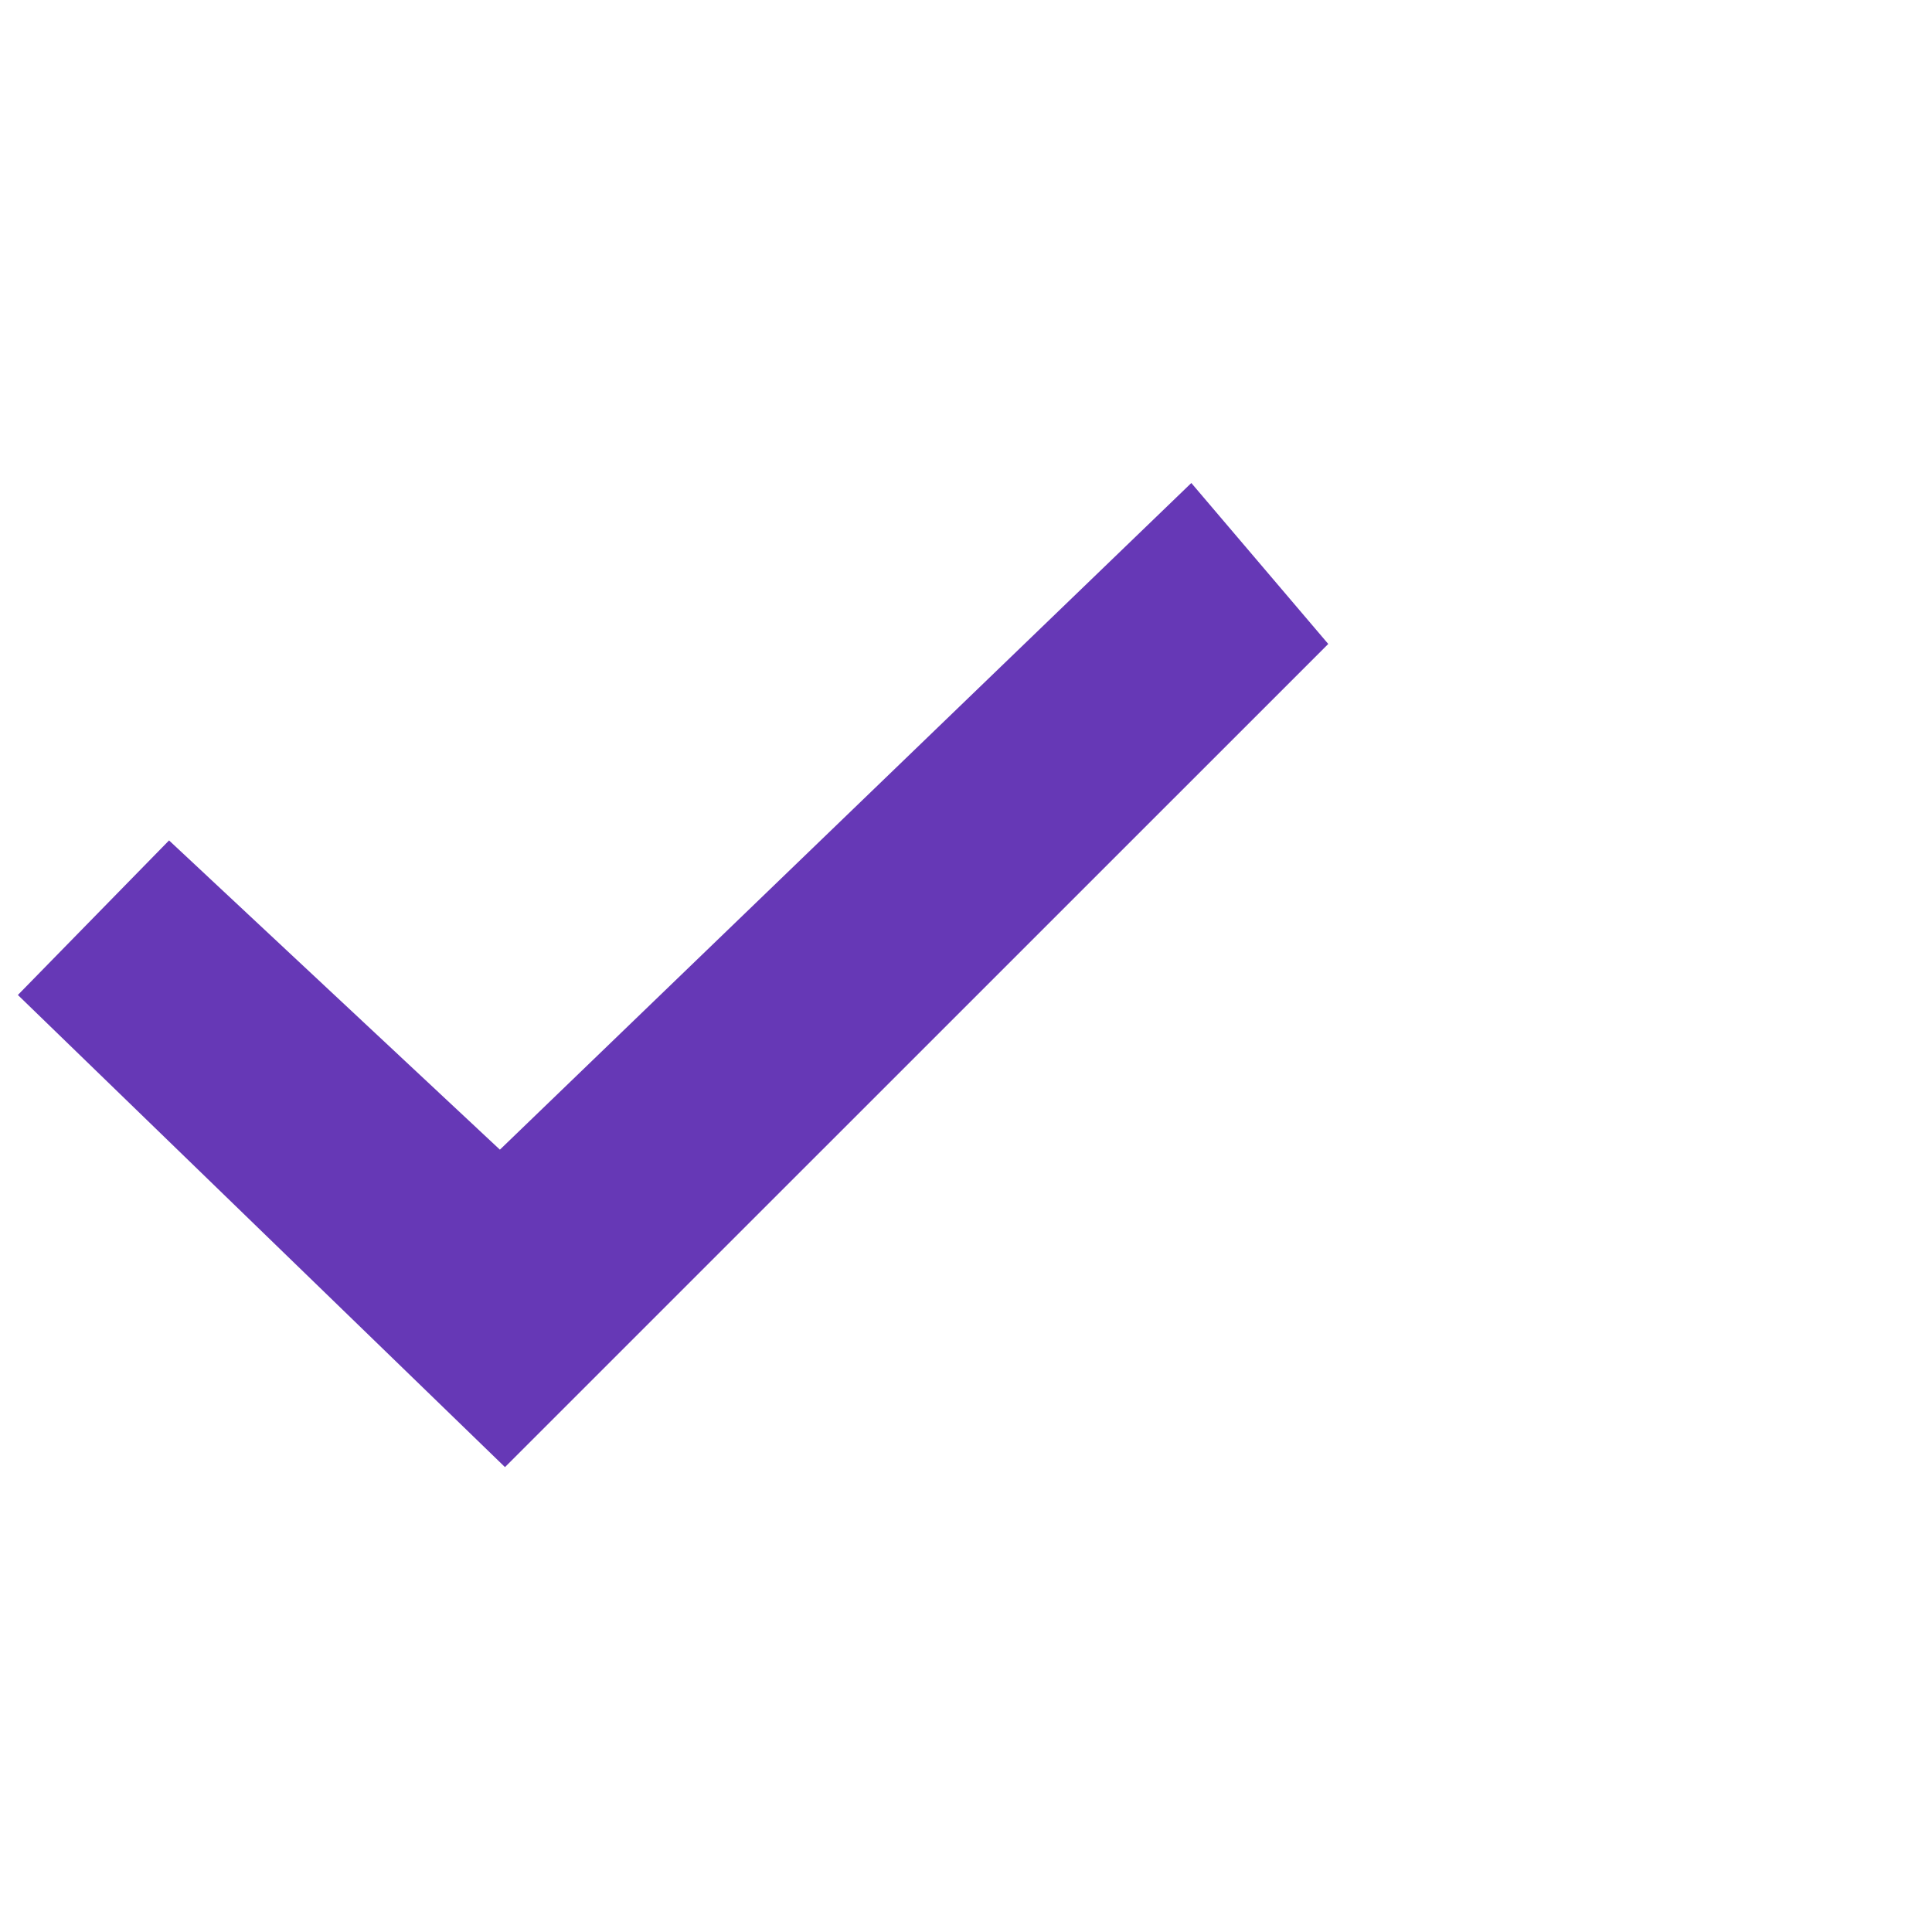
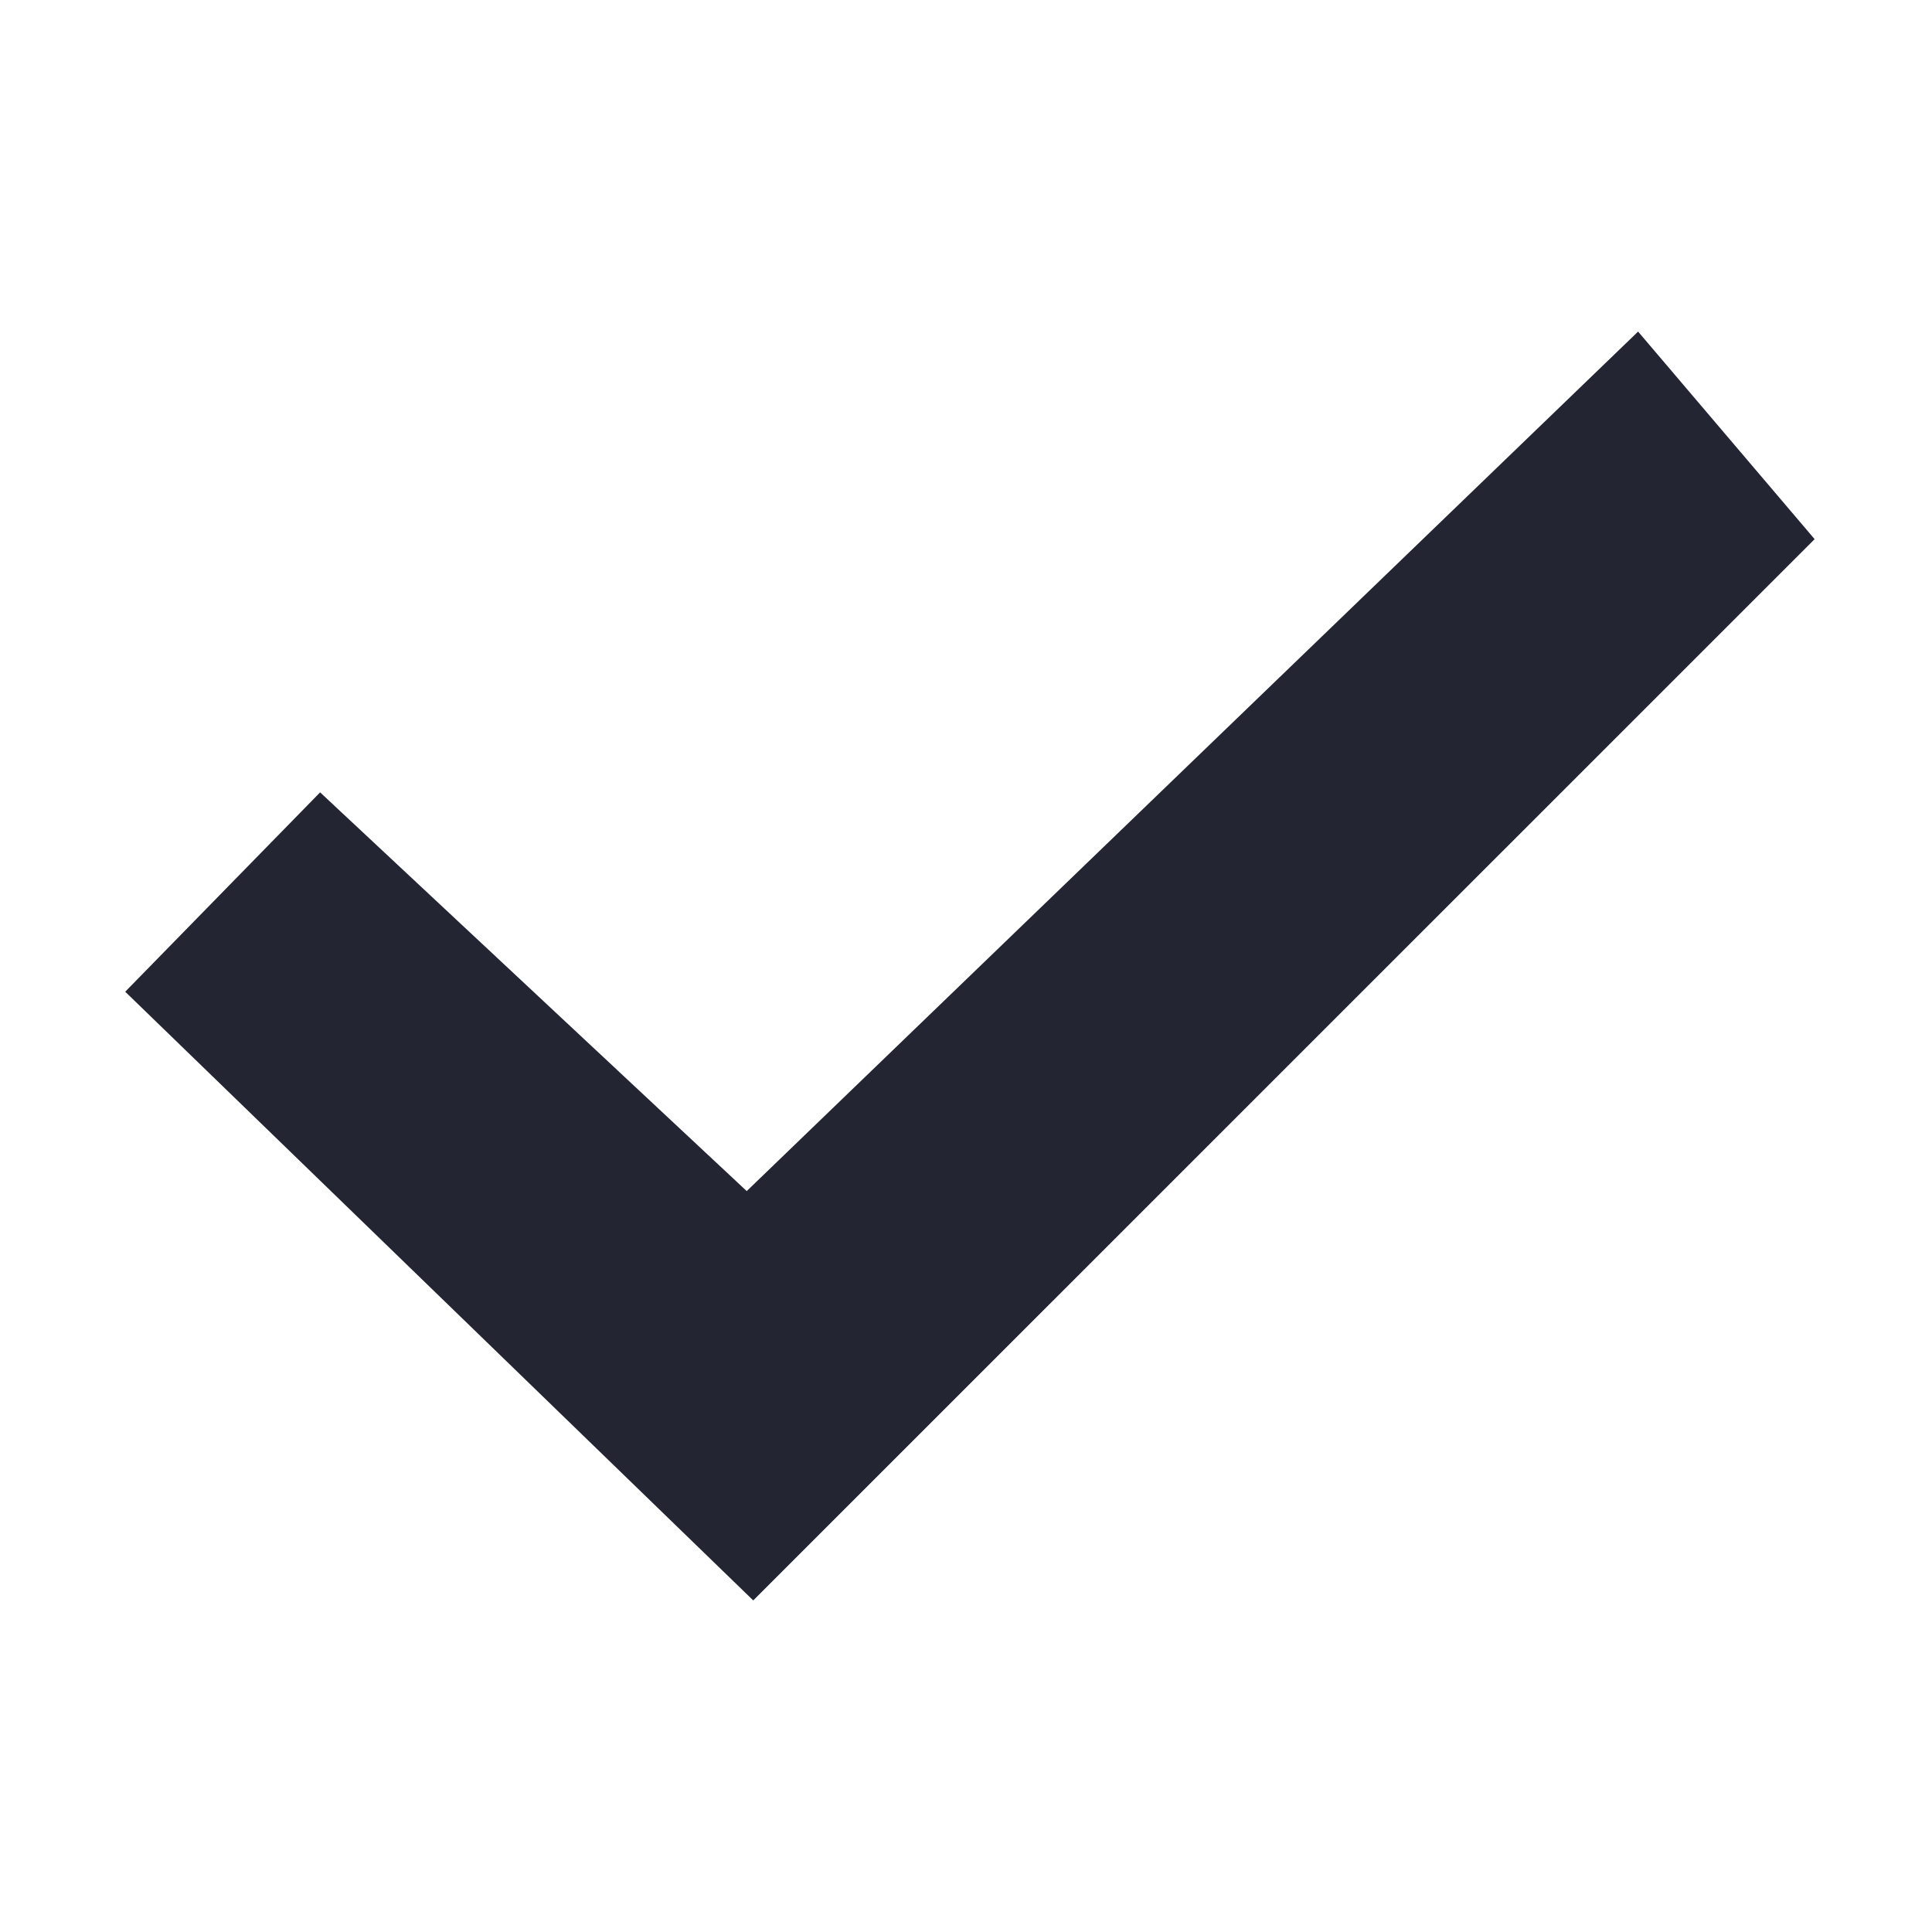
<svg xmlns="http://www.w3.org/2000/svg" width="16" height="16" viewBox="0 0 16 16" fill="none">
-   <path fill-rule="evenodd" clip-rule="evenodd" d="M4.14 9.521L1.4 6.96L0.148 8.24L4.182 12.15L11 5.333L9.866 4L4.14 9.521Z" fill="#6638B6" />
+   <path fill-rule="evenodd" clip-rule="evenodd" d="M6.184 9.864L2.651 6.562L1.037 8.213L6.238 13.254L15.028 4.465L13.566 2.746L6.184 9.864Z" fill="#232533" />
</svg>
